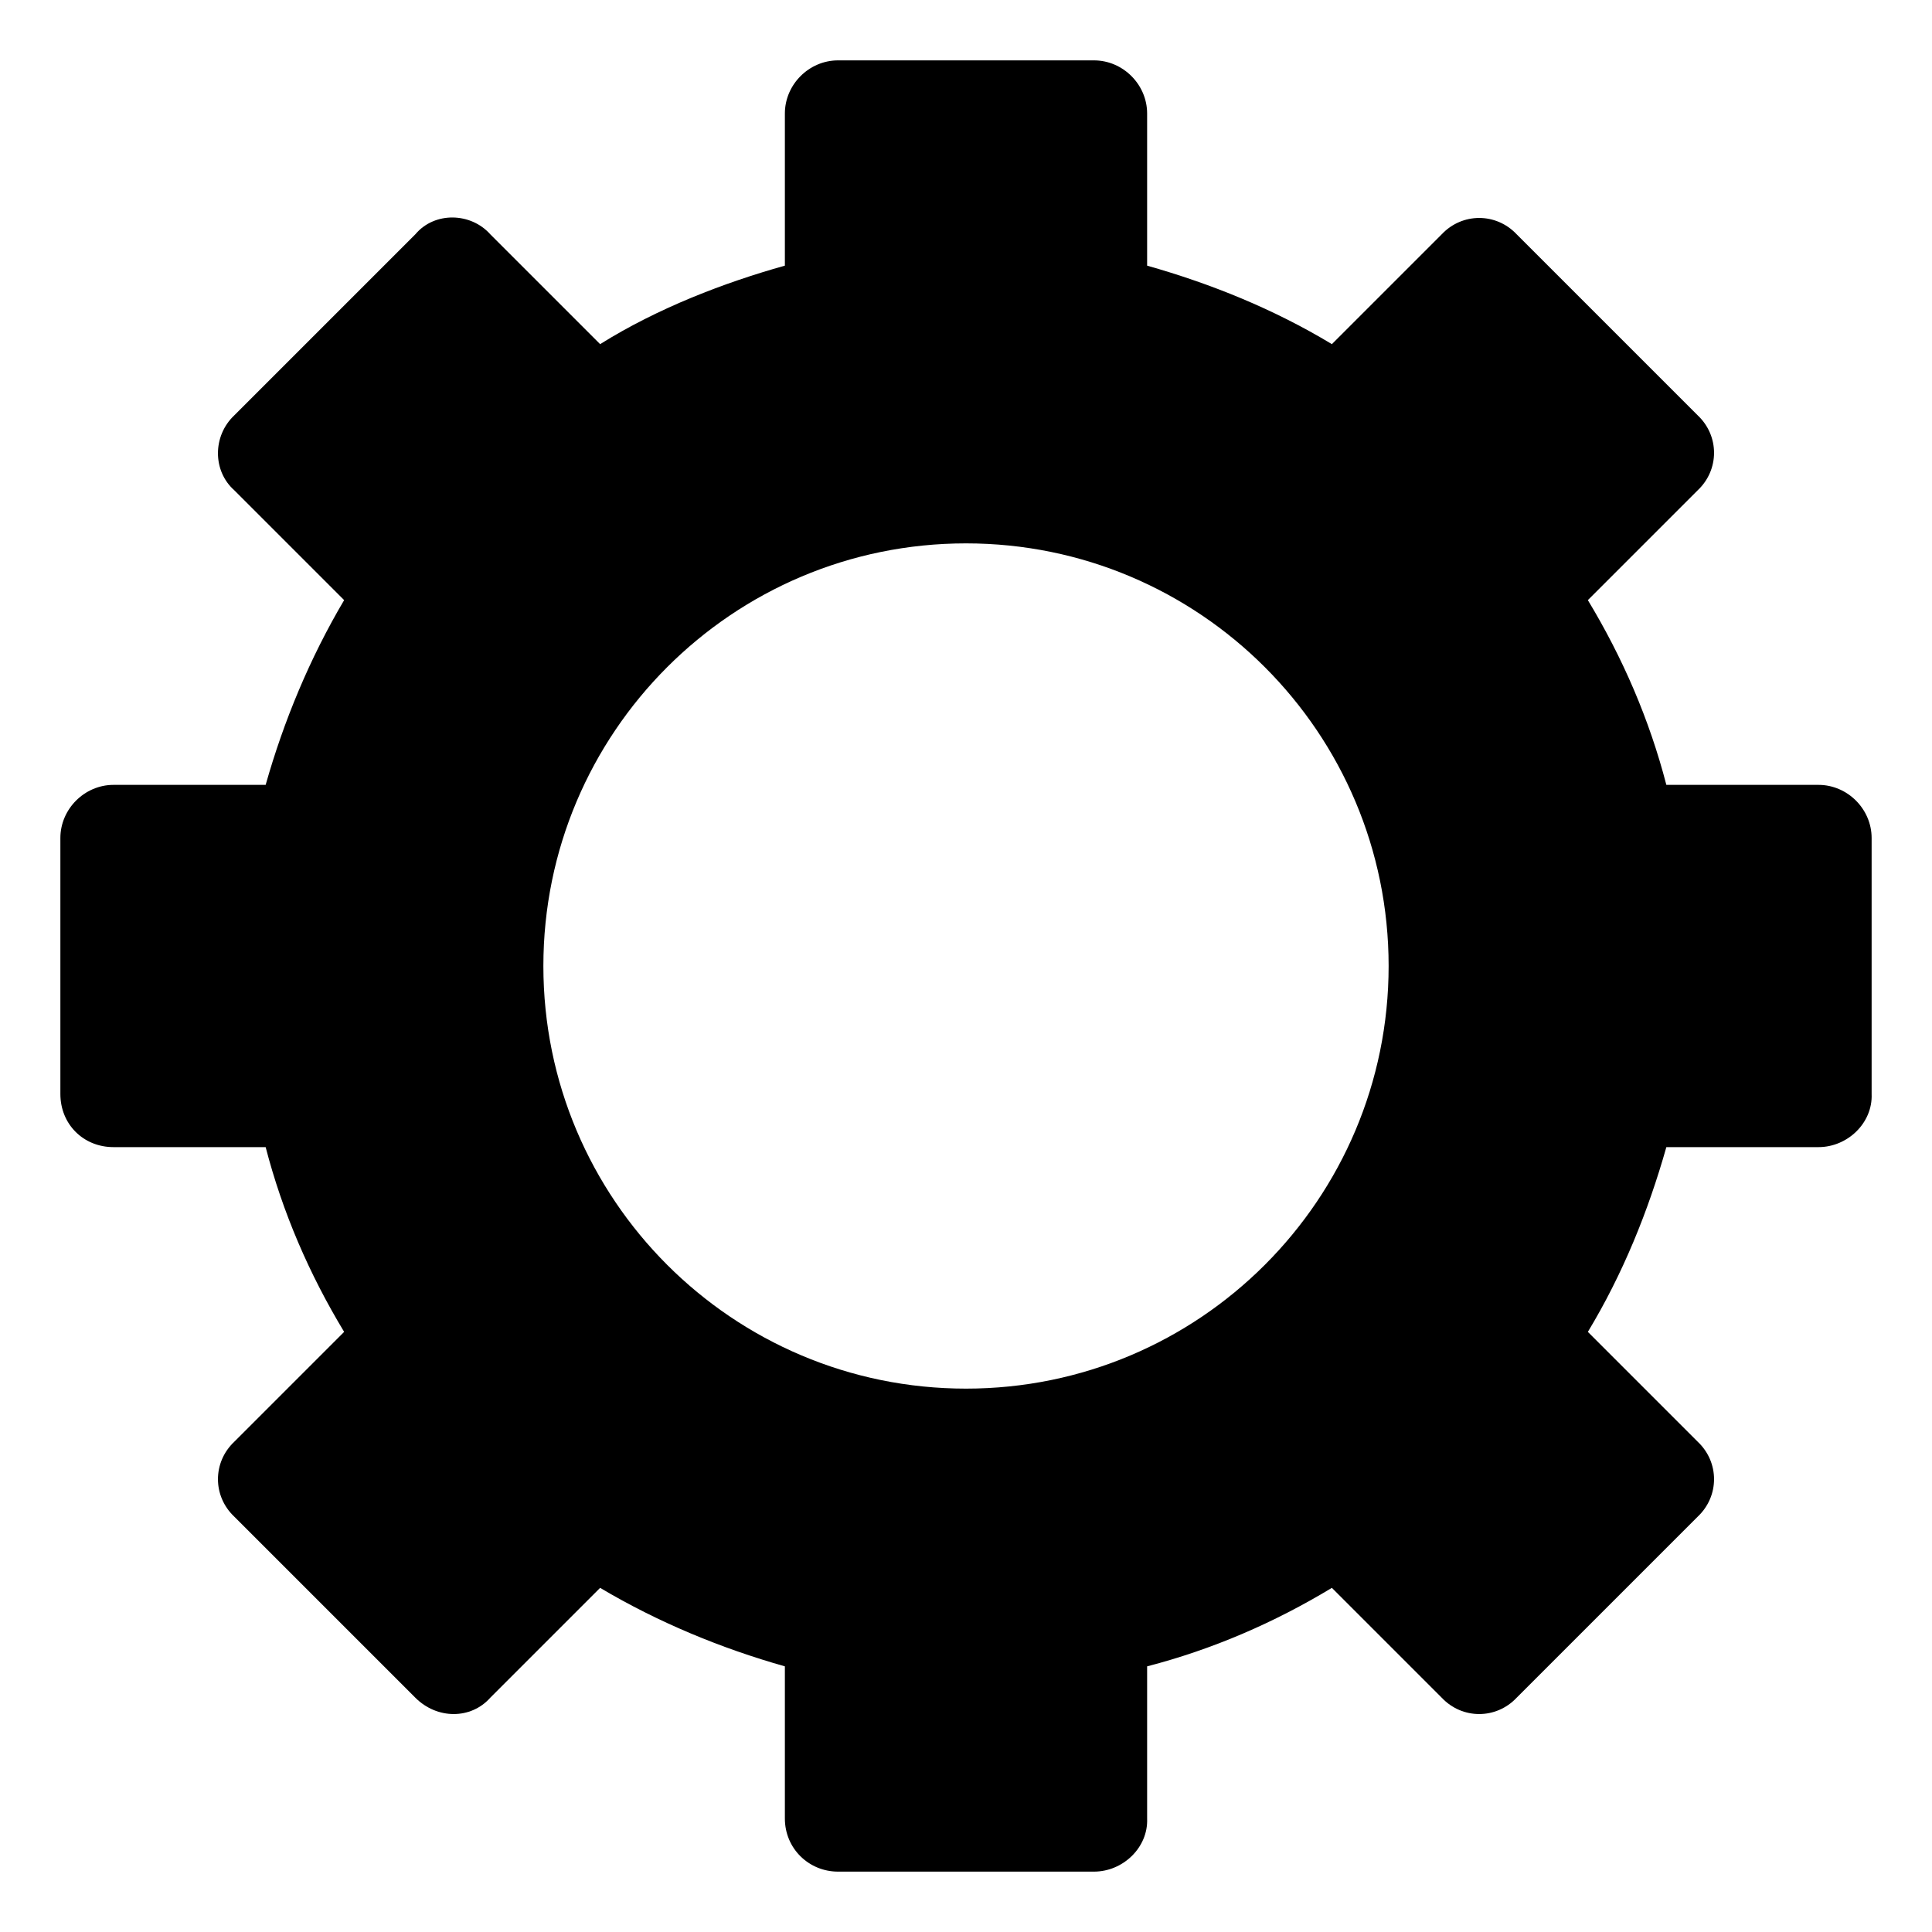
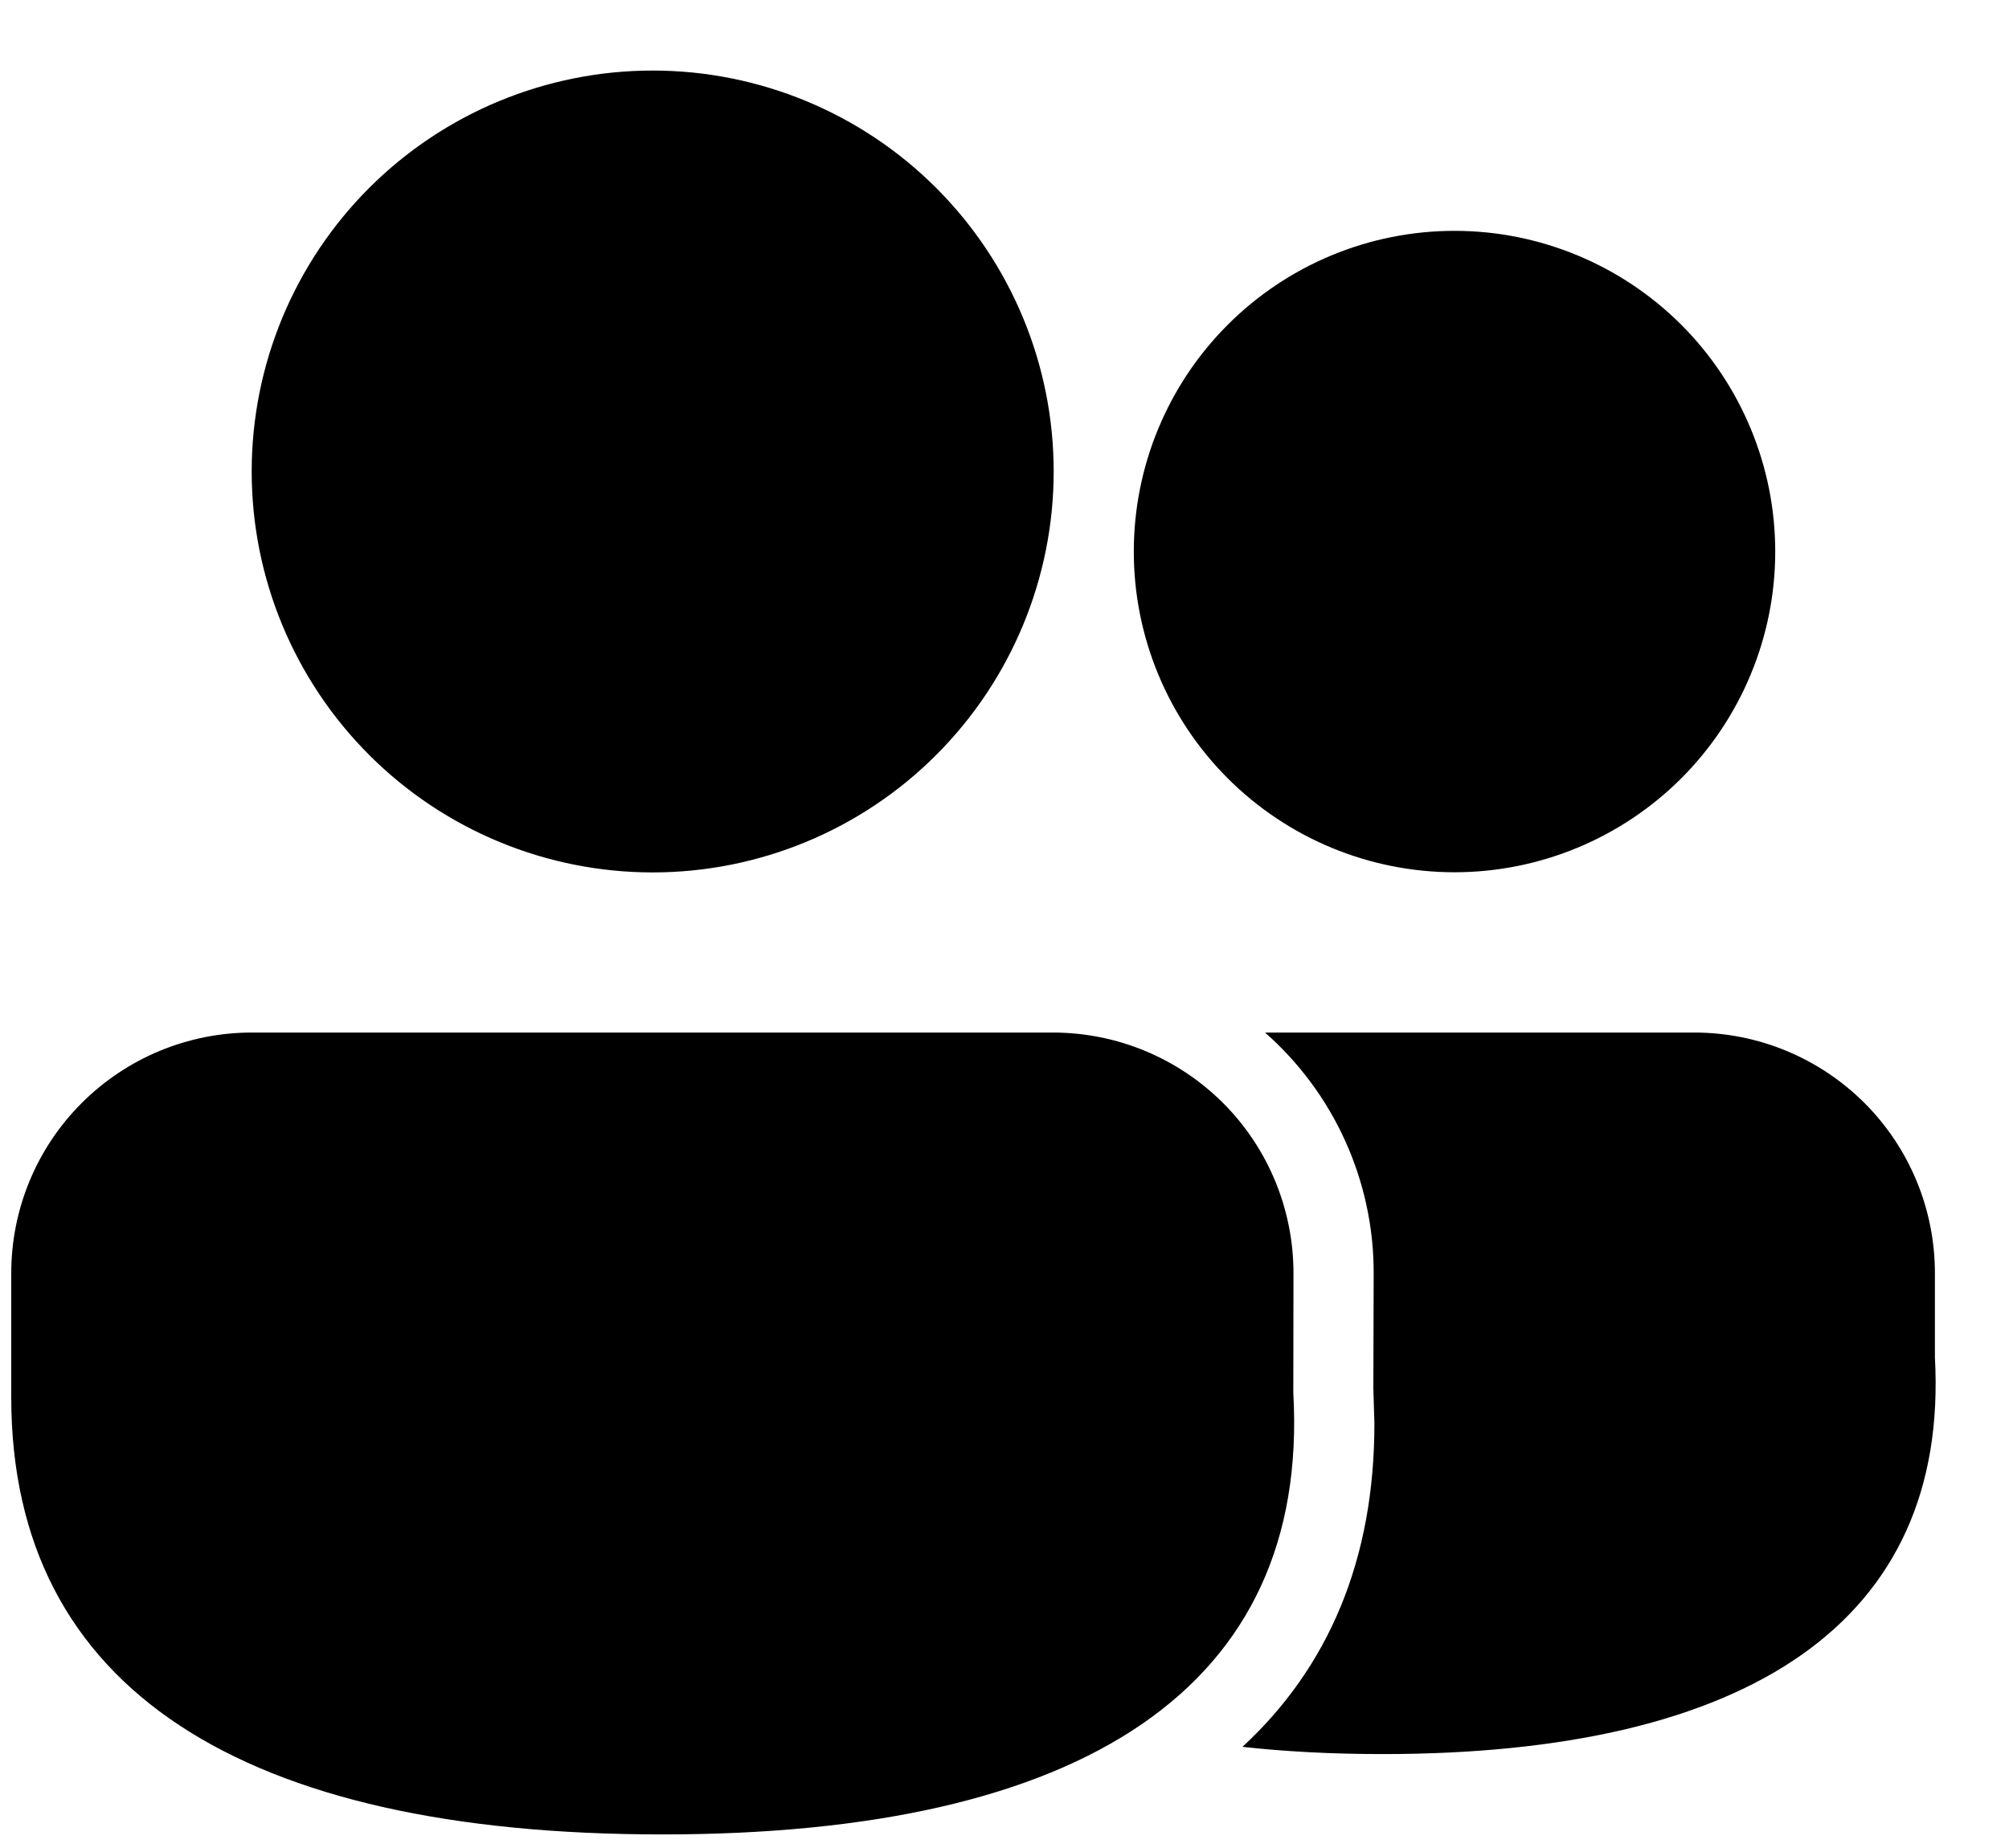
- <svg xmlns="http://www.w3.org/2000/svg" height="16" viewBox="0 0 16 16" width="16" version="1.1">
-   <path d="m6.94 0.5c-0.24 0-0.44 0.2-0.44 0.44v1.26c-0.5 0.14-1.05 0.35-1.53 0.65l-0.91-0.91c-0.16-0.18-0.46-0.19-0.62 0l-1.5 1.5c-0.18 0.17-0.18 0.46 0 0.62l0.91 0.91c-0.284 0.48-0.5 1-0.65 1.53h-1.26c-0.24 0-0.44 0.2-0.44 0.44v2.12c0 0.25 0.19 0.44 0.44 0.44h1.26c0.14 0.54 0.36 1.05 0.65 1.53l-0.91 0.91c-0.18 0.17-0.18 0.45 0 0.62l1.5 1.5c0.18 0.18 0.46 0.18 0.62 0l0.91-0.91c0.48 0.285 1 0.5 1.53 0.65v1.26c0 0.25 0.2 0.44 0.44 0.44h2.12c0.24 0 0.45-0.2 0.44-0.44v-1.26c0.54-0.14 1.05-0.36 1.53-0.65l0.91 0.91c0.17 0.18 0.45 0.18 0.62 0l1.5-1.5c0.18-0.17 0.18-0.45 0-0.62l-0.91-0.91c0.29-0.48 0.5-1 0.65-1.53h1.26c0.24 0 0.45-0.2 0.44-0.44v-2.12c0-0.24-0.2-0.44-0.44-0.44h-1.26c-0.14-0.54-0.36-1.05-0.65-1.53l0.91-0.91c0.18-0.17 0.18-0.45 0-0.62l-1.5-1.5c-0.17-0.18-0.45-0.18-0.62 0l-0.91 0.91c-0.48-0.29-1-0.5-1.53-0.65v-1.26c0-0.24-0.2-0.44-0.44-0.44h-2.12zm1.06 4a3.5 3.5 0 0 1 3.5 3.5 3.5 3.5 0 0 1 -3.5 3.5 3.5 3.5 0 0 1 -3.5 -3.5 3.5 3.5 0 0 1 3.5 -3.5z" />
+ <svg xmlns="http://www.w3.org/2000/svg" width="25" height="23" viewBox="0 0 25 23">
+   <path d="M13.103 12.851C13.897 12.851 14.658 13.167 15.22 13.728C15.781 14.289 16.096 15.051 16.096 15.845L16.094 17.338C16.3 21.003 13.477 22.831 8.242 22.831C3.024 22.831 0.14 21.027 0.14 17.39V15.845C0.14 15.051 0.455 14.289 1.017 13.728C1.578 13.167 2.339 12.851 3.133 12.851H13.103ZM21.085 12.851C21.879 12.851 22.64 13.167 23.202 13.728C23.763 14.289 24.078 15.051 24.078 15.845V16.895C24.258 20.183 21.764 21.831 17.205 21.831C16.586 21.831 16.005 21.801 15.461 21.741C16.532 20.752 17.105 19.41 17.103 17.713L17.09 17.282L17.094 15.845C17.095 15.278 16.974 14.718 16.741 14.202C16.508 13.686 16.167 13.225 15.742 12.851H21.086H21.085ZM8.122 0.878C9.445 0.878 10.715 1.404 11.65 2.339C12.586 3.275 13.112 4.544 13.112 5.868C13.112 7.191 12.586 8.46 11.65 9.396C10.715 10.332 9.445 10.858 8.122 10.858C6.799 10.858 5.529 10.332 4.594 9.396C3.658 8.46 3.132 7.191 3.132 5.868C3.132 4.544 3.658 3.275 4.594 2.339C5.529 1.404 6.799 0.878 8.122 0.878ZM18.1 2.873C19.158 2.873 20.173 3.294 20.922 4.042C21.67 4.791 22.091 5.806 22.091 6.865C22.091 7.923 21.67 8.938 20.922 9.687C20.173 10.435 19.158 10.856 18.1 10.856C17.041 10.856 16.026 10.435 15.278 9.687C14.529 8.938 14.109 7.923 14.109 6.865C14.109 5.806 14.529 4.791 15.278 4.042C16.026 3.294 17.041 2.873 18.1 2.873Z" />
</svg>
